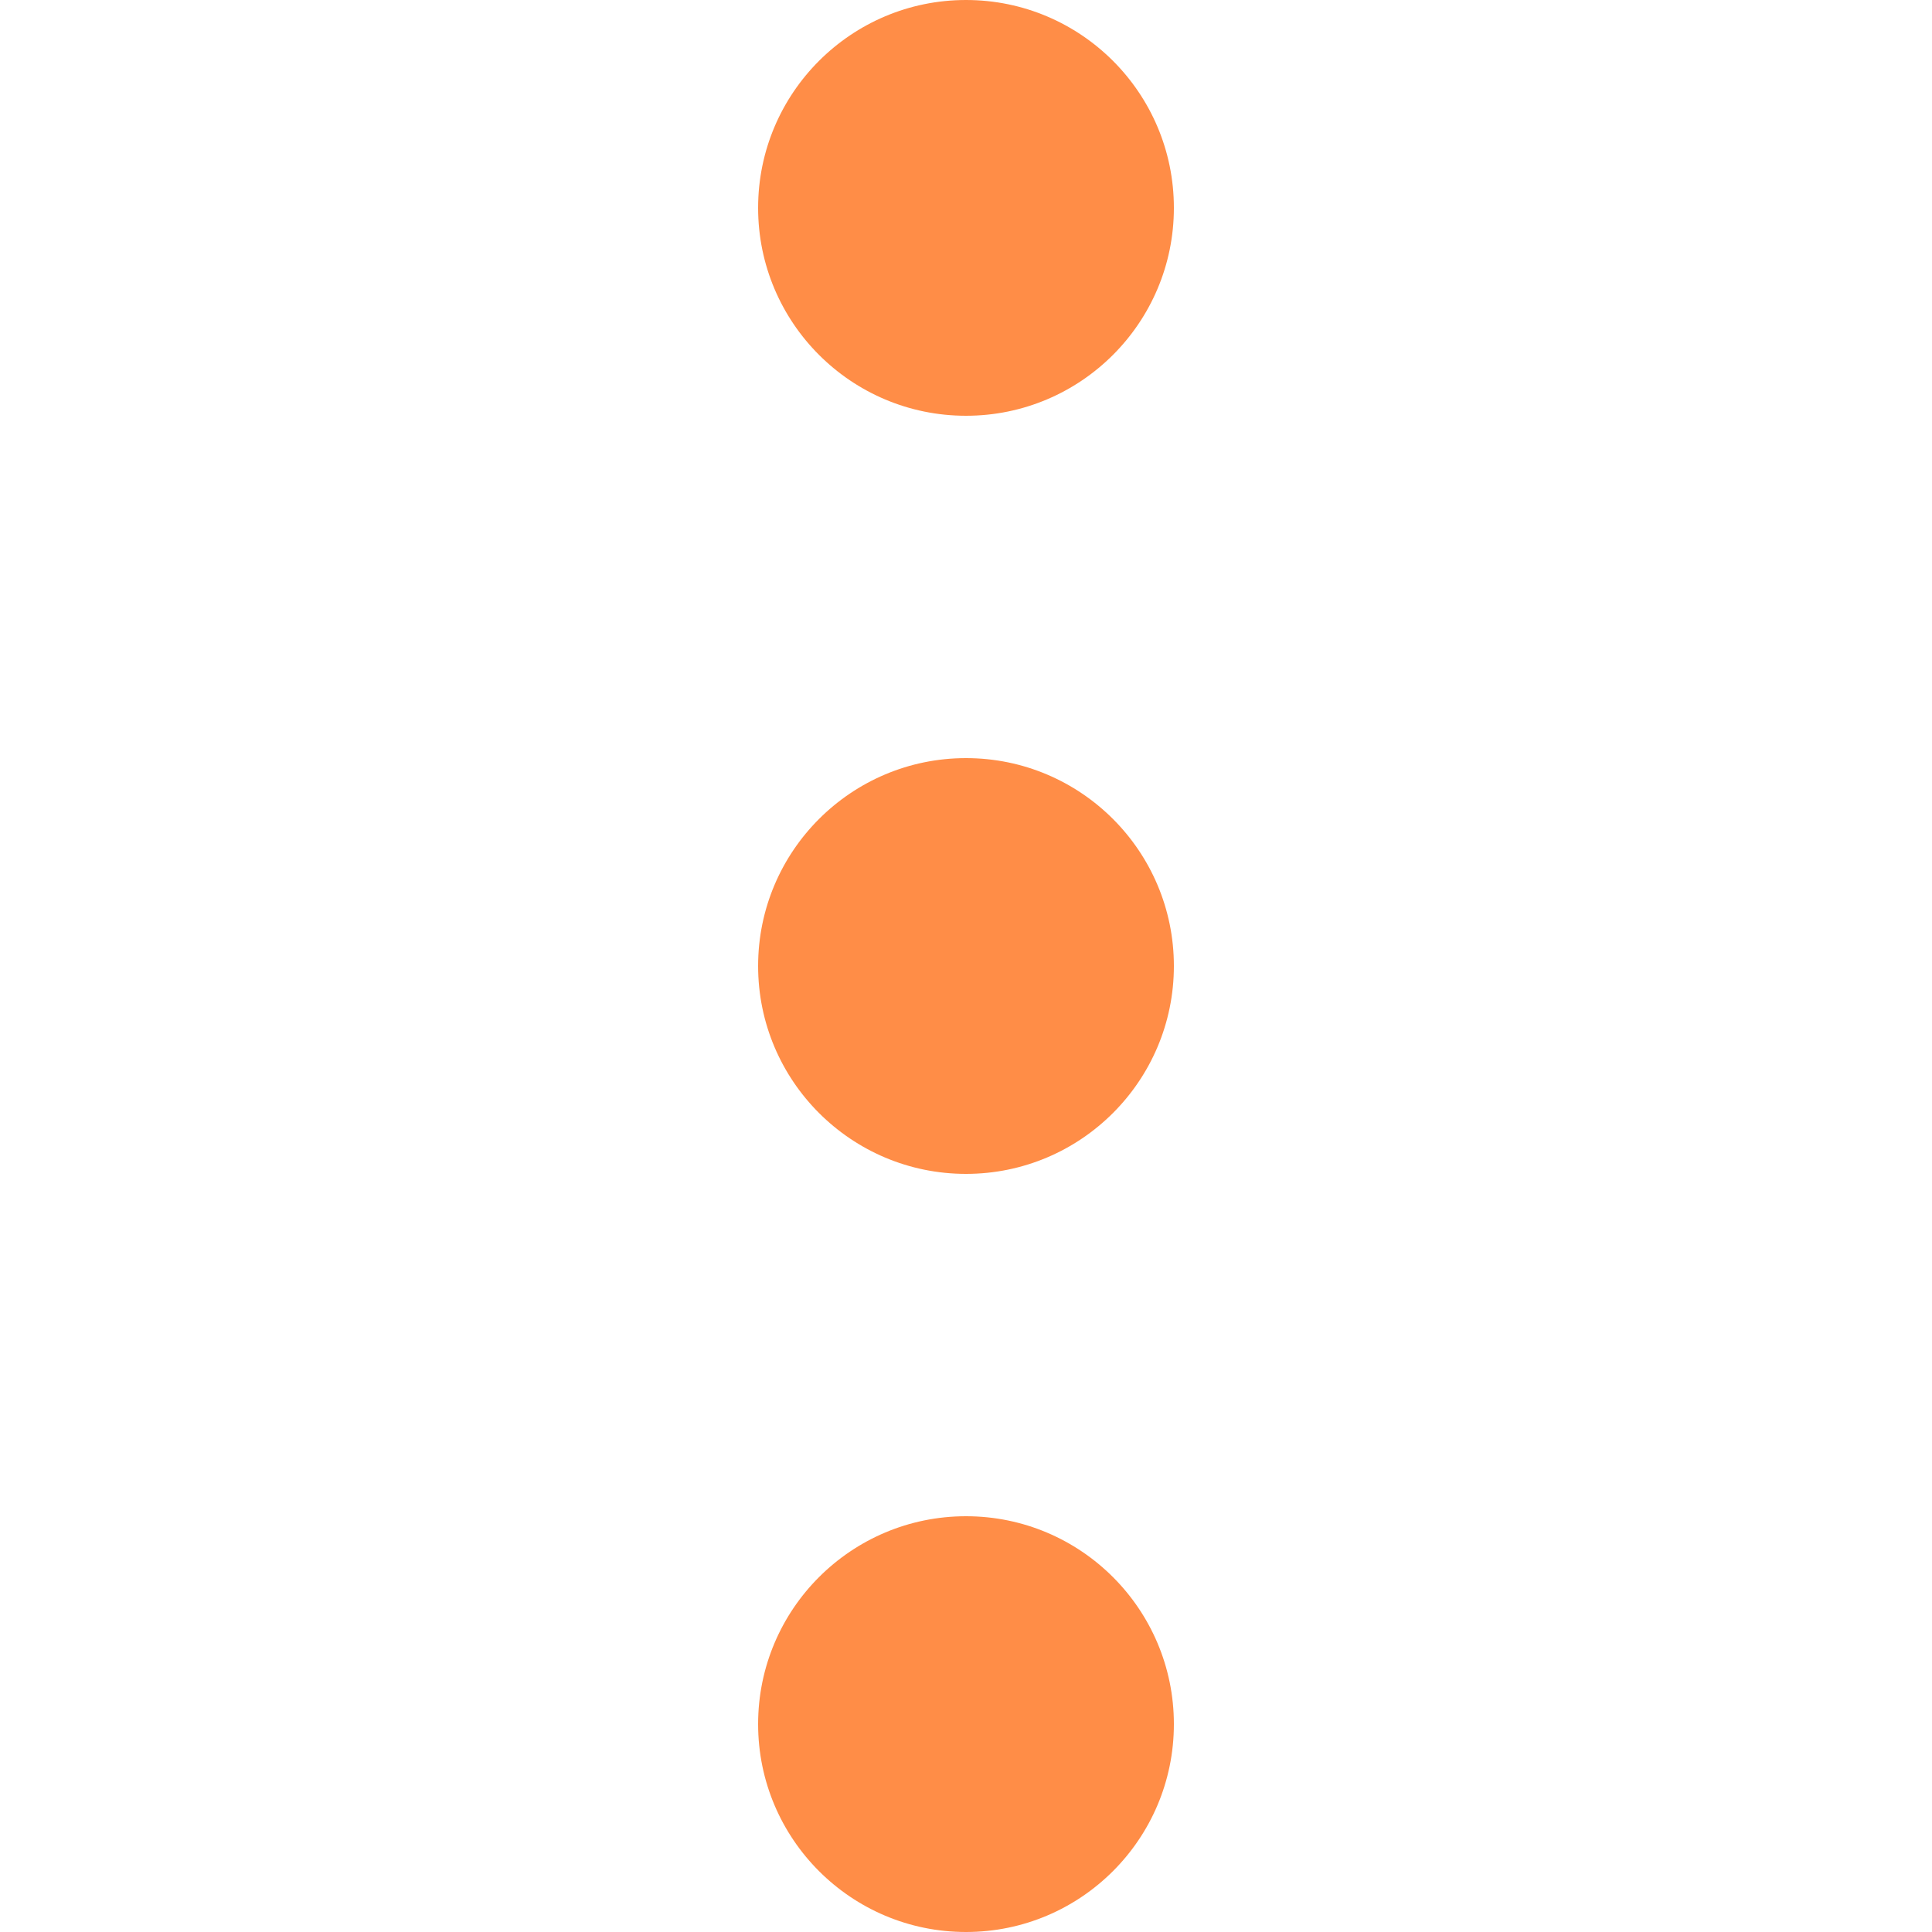
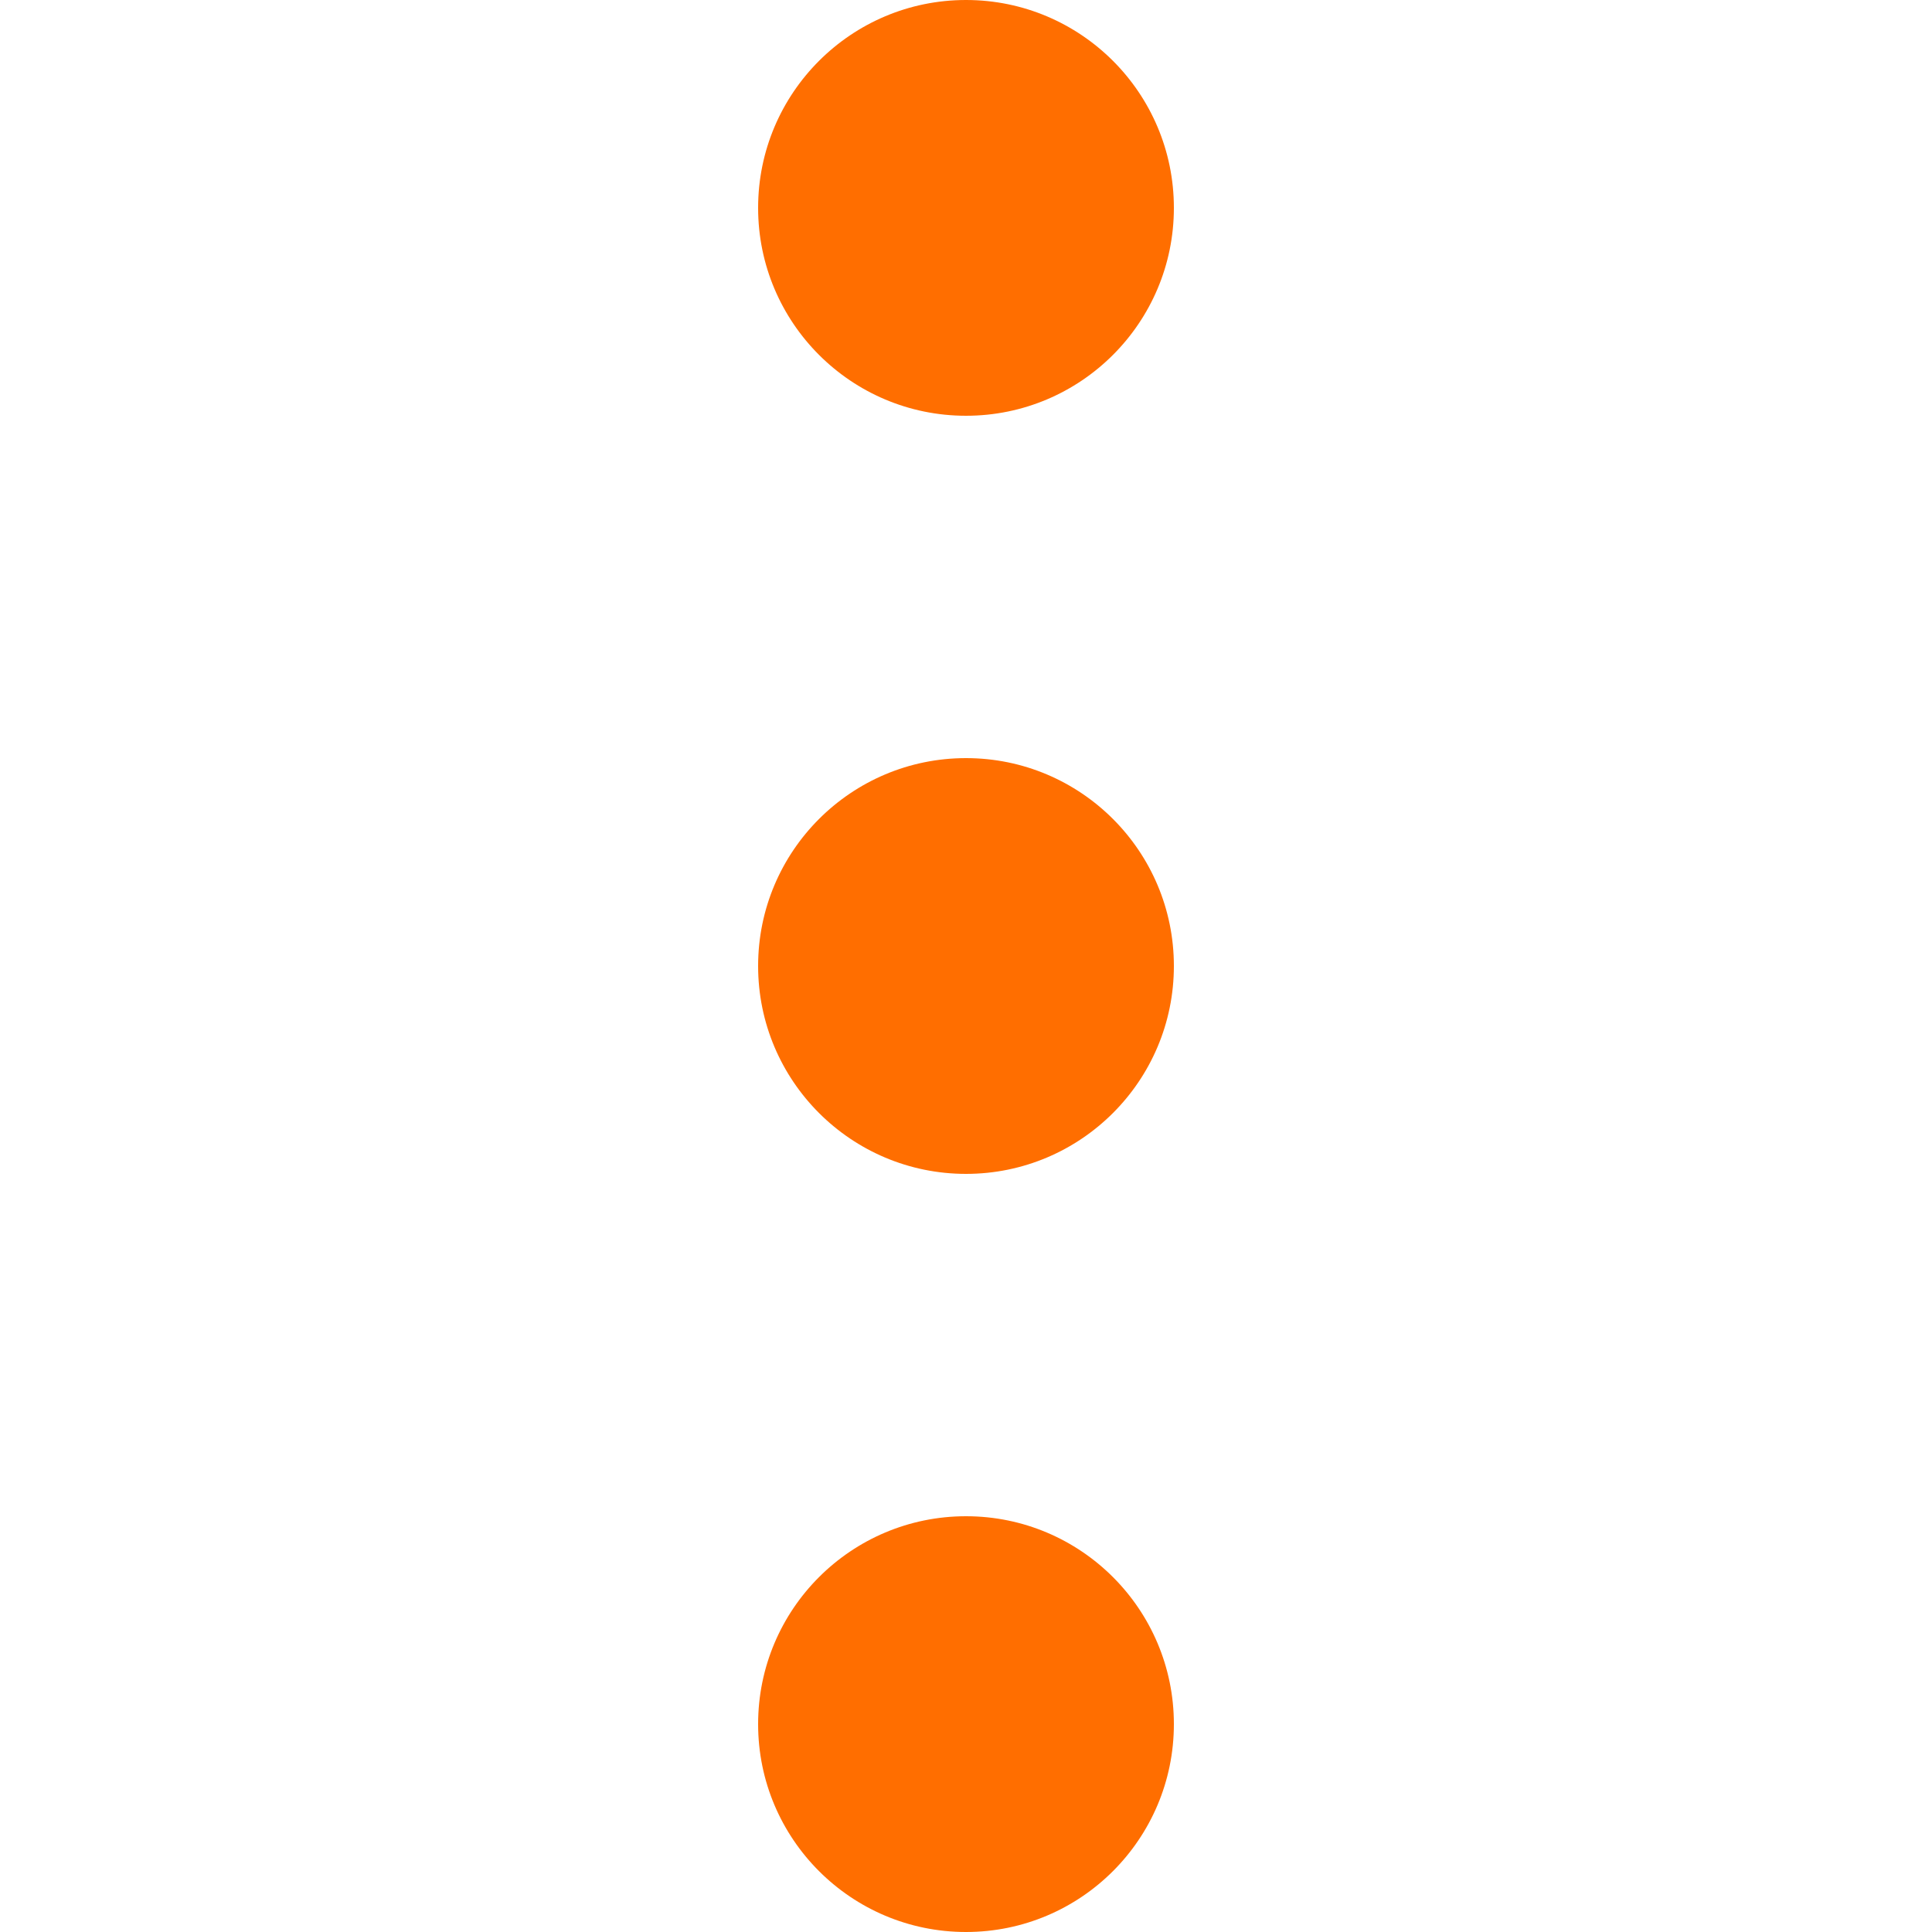
<svg xmlns="http://www.w3.org/2000/svg" version="1.1" id="_x32_" x="0px" y="0px" viewBox="0 0 512 512" style="width: 16px; height: 16px; opacity: 1;" xml:space="preserve">
  <style type="text/css">
	.st0{fill:#4B4B4B;}
</style>
  <g>
-     <circle class="st0" cx="256" cy="55.091" r="55.091" style="fill: rgb(255, 141, 71);" />
-     <circle class="st0" cx="256" cy="256" r="55.091" style="fill: rgb(255, 141, 71);" />
-     <circle class="st0" cx="256" cy="456.909" r="55.091" style="fill: rgb(255, 141, 71);" />
+     <circle class="st0" cx="256" cy="55.091" r="55.091" style="fill: rgb(255, 110, 0);" />
+     <circle class="st0" cx="256" cy="256" r="55.091" style="fill: rgb(255, 110, 0);" />
+     <circle class="st0" cx="256" cy="456.909" r="55.091" style="fill: rgb(255, 110, 0);" />
  </g>
</svg>
